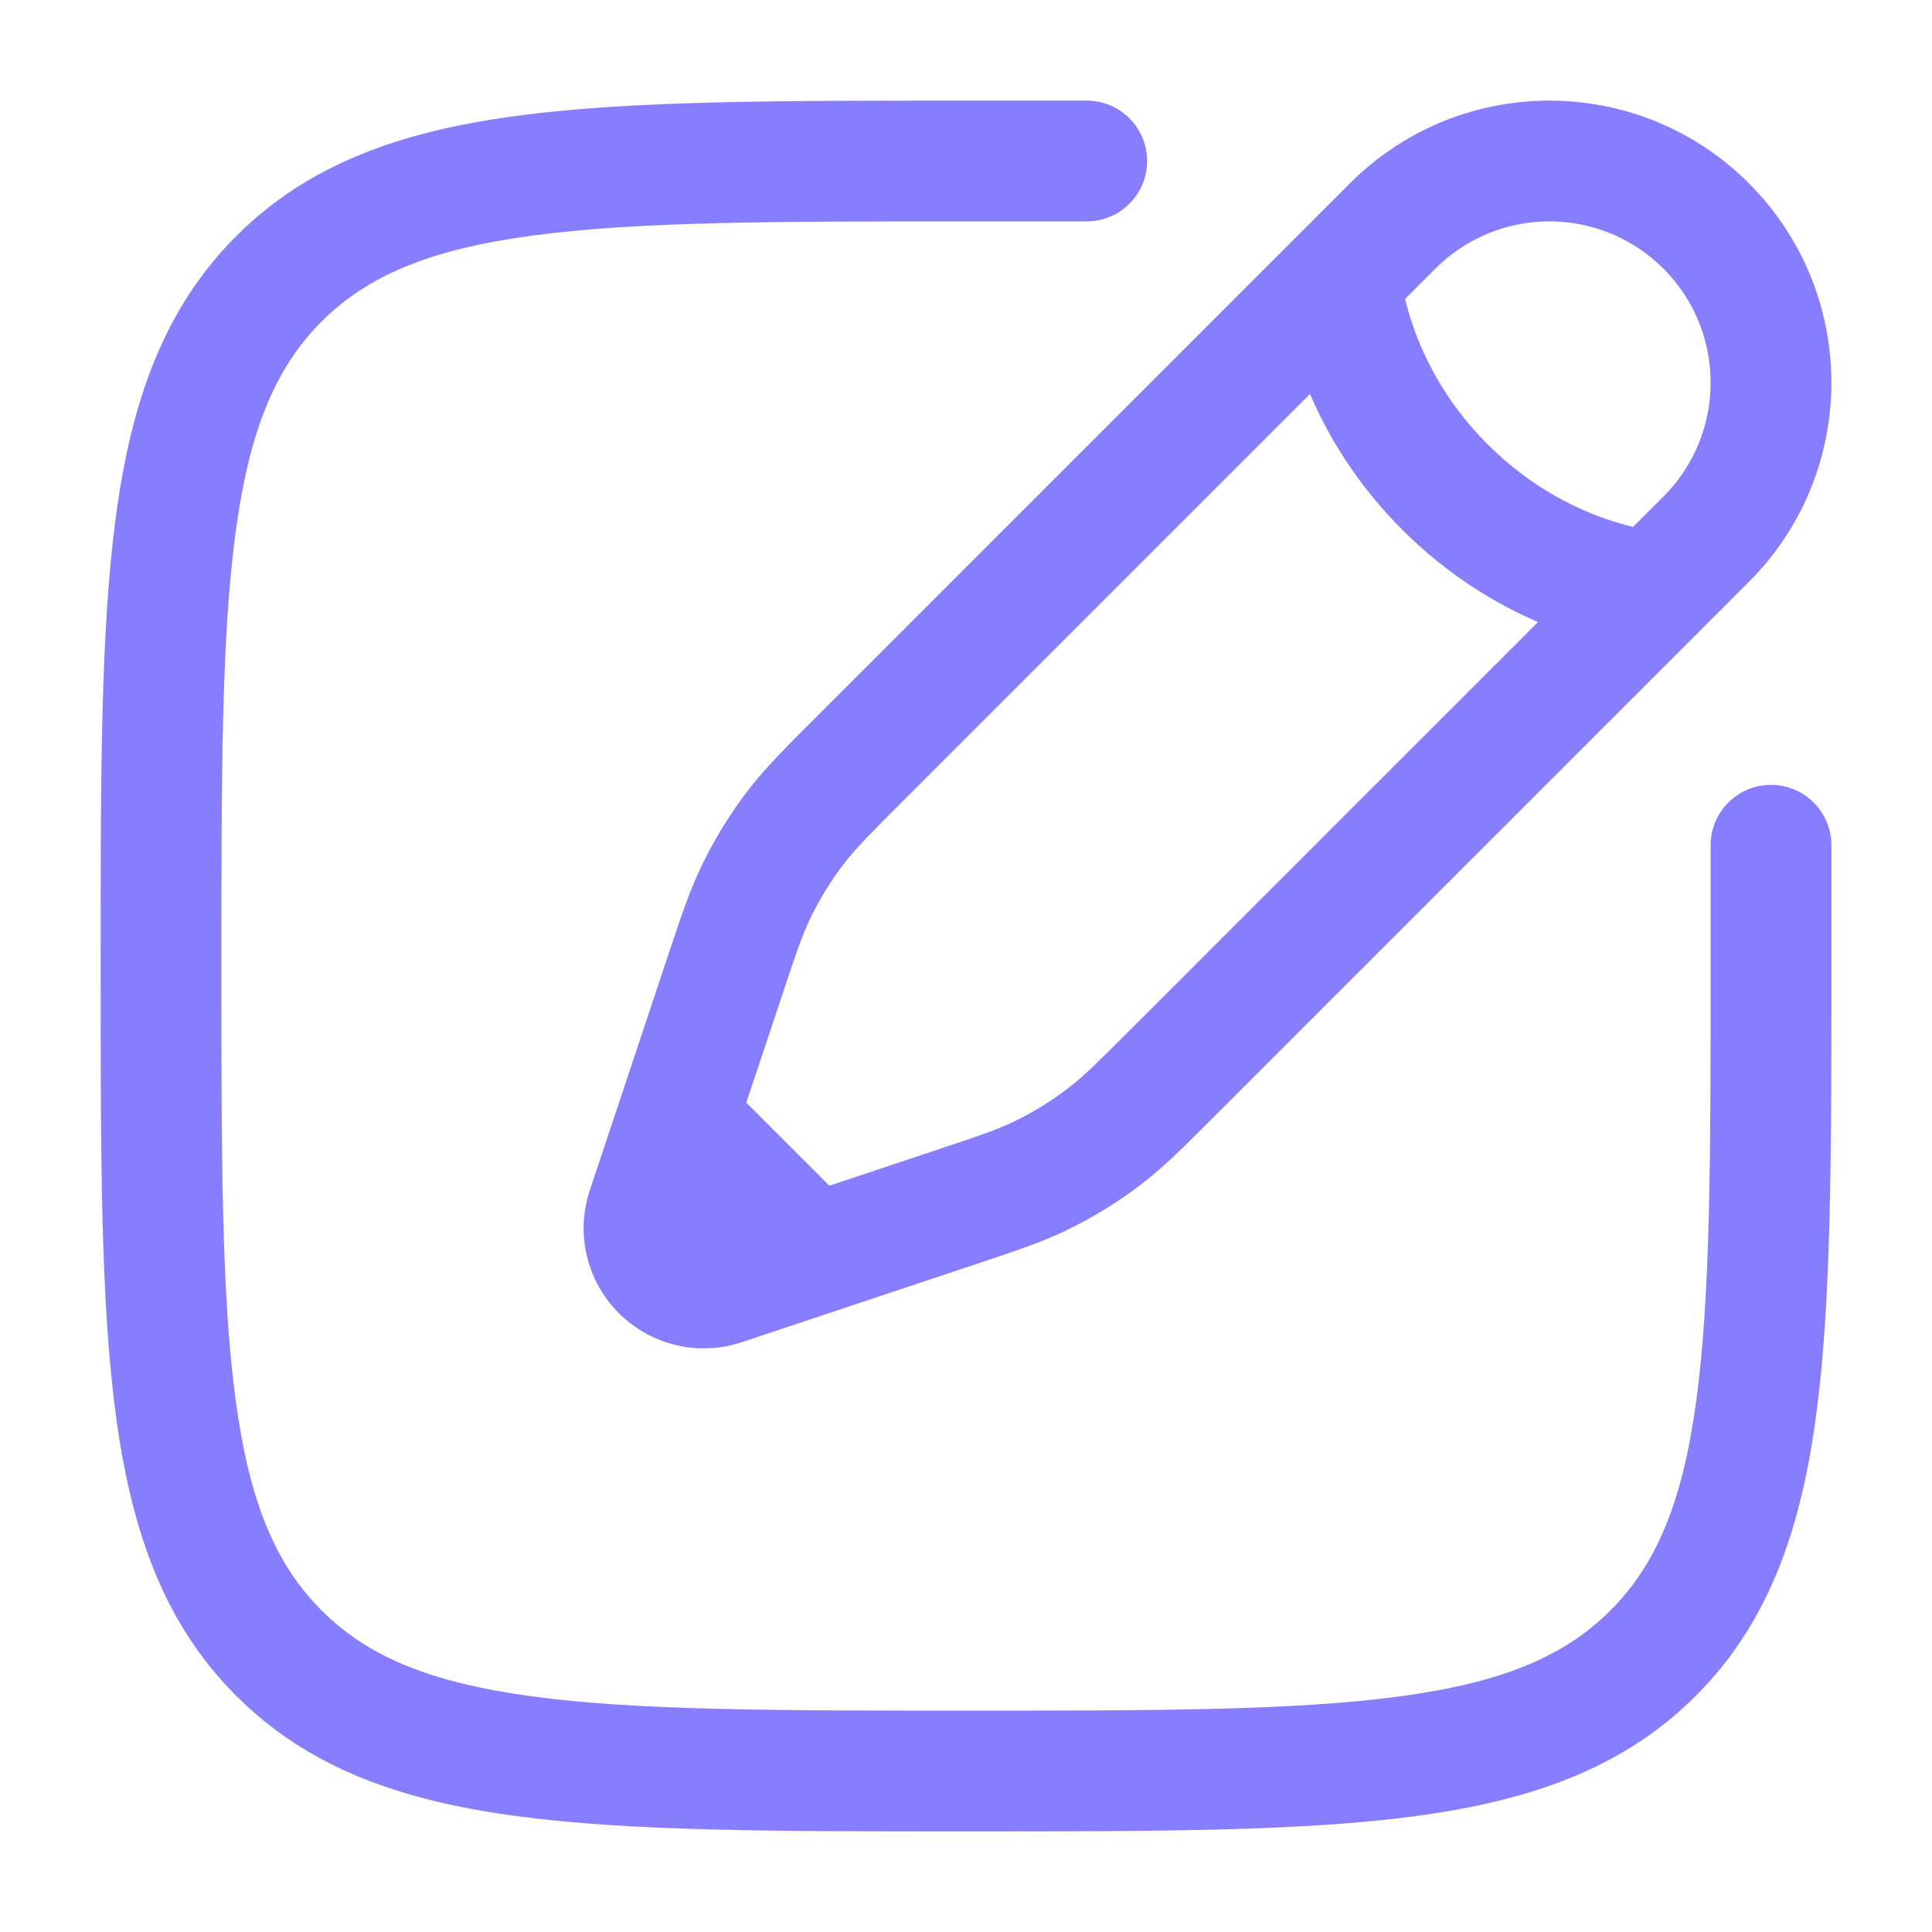
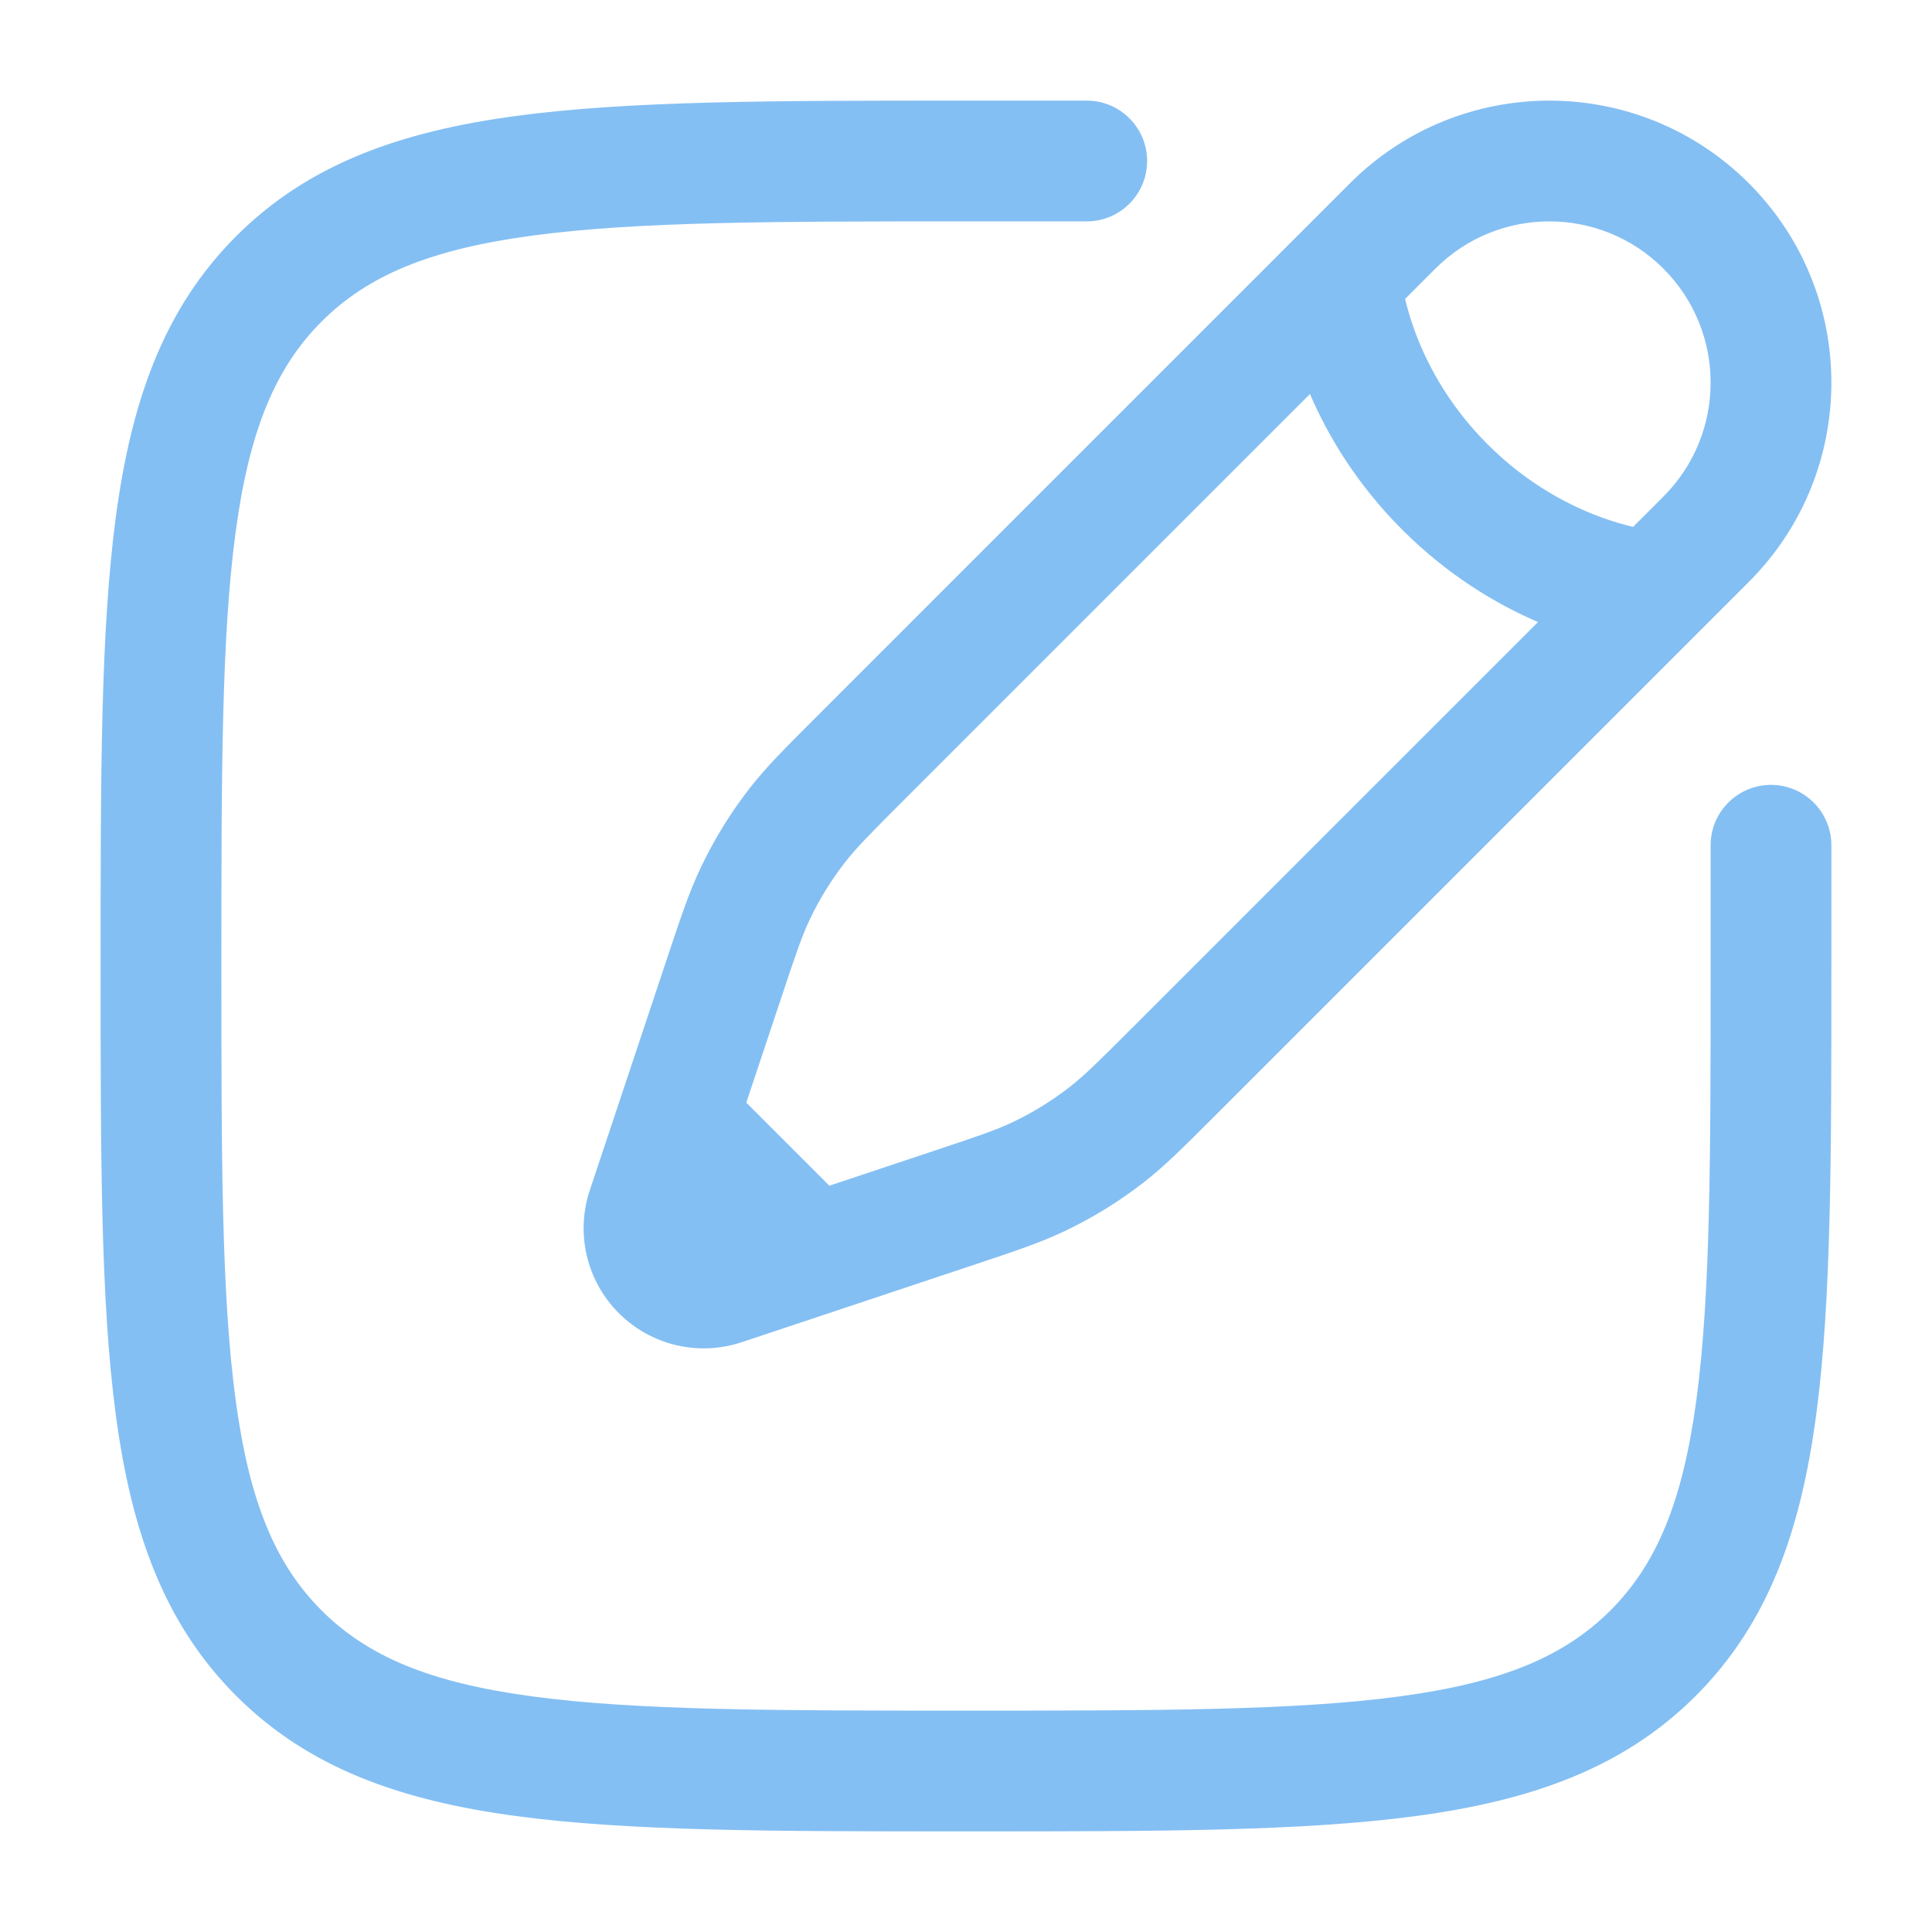
<svg xmlns="http://www.w3.org/2000/svg" width="36" height="36" viewBox="0 0 36 36" fill="none">
-   <path fill-rule="evenodd" clip-rule="evenodd" d="M17.914 1.875H20.25C20.871 1.875 21.375 2.379 21.375 3C21.375 3.621 20.871 4.125 20.25 4.125H18C14.433 4.125 11.87 4.127 9.92 4.39C8.003 4.647 6.847 5.138 5.992 5.992C5.138 6.847 4.647 8.003 4.39 9.92C4.127 11.87 4.125 14.433 4.125 18C4.125 21.567 4.127 24.13 4.39 26.08C4.647 27.997 5.138 29.153 5.992 30.008C6.847 30.862 8.003 31.353 9.92 31.61C11.87 31.873 14.433 31.875 18 31.875C21.567 31.875 24.13 31.873 26.08 31.61C27.997 31.353 29.153 30.862 30.008 30.008C30.862 29.153 31.353 27.997 31.61 26.08C31.873 24.13 31.875 21.567 31.875 18V15.75C31.875 15.129 32.379 14.625 33 14.625C33.621 14.625 34.125 15.129 34.125 15.75V18.086C34.125 21.549 34.125 24.262 33.84 26.379C33.549 28.547 32.941 30.257 31.599 31.599C30.257 32.941 28.547 33.549 26.379 33.84C24.262 34.125 21.549 34.125 18.086 34.125H17.914C14.451 34.125 11.738 34.125 9.621 33.84C7.453 33.549 5.743 32.941 4.401 31.599C3.059 30.257 2.451 28.547 2.16 26.379C1.875 24.262 1.875 21.549 1.875 18.086V17.914C1.875 14.451 1.875 11.738 2.16 9.621C2.451 7.453 3.059 5.743 4.401 4.401C5.743 3.059 7.453 2.451 9.621 2.16C11.738 1.875 14.451 1.875 17.914 1.875ZM25.156 3.414C27.208 1.362 30.534 1.362 32.586 3.414C34.638 5.466 34.638 8.792 32.586 10.844L22.614 20.816C22.057 21.373 21.708 21.722 21.319 22.026C20.86 22.384 20.364 22.69 19.839 22.94C19.393 23.153 18.925 23.309 18.178 23.558L13.821 25.01C13.017 25.278 12.13 25.069 11.531 24.469C10.931 23.87 10.722 22.983 10.99 22.179L12.442 17.822C12.691 17.075 12.847 16.607 13.06 16.161C13.31 15.636 13.616 15.14 13.974 14.681C14.278 14.292 14.627 13.943 15.184 13.386L25.156 3.414ZM30.995 5.005C29.822 3.832 27.92 3.832 26.747 5.005L26.182 5.57C26.216 5.714 26.264 5.885 26.33 6.076C26.545 6.696 26.952 7.512 27.72 8.28C28.488 9.048 29.304 9.455 29.924 9.67C30.115 9.736 30.286 9.784 30.43 9.818L30.995 9.253C32.168 8.08 32.168 6.178 30.995 5.005ZM28.658 11.591C27.884 11.258 26.982 10.724 26.129 9.871C25.276 9.018 24.742 8.116 24.409 7.342L16.826 14.925C16.201 15.55 15.957 15.798 15.748 16.065C15.491 16.395 15.271 16.751 15.091 17.129C14.945 17.434 14.833 17.764 14.554 18.603L13.906 20.546L15.454 22.094L17.397 21.446C18.236 21.167 18.566 21.055 18.871 20.909C19.249 20.729 19.605 20.509 19.935 20.252C20.202 20.044 20.45 19.799 21.075 19.174L28.658 11.591Z" fill="#877EFF" />
+   <path fill-rule="evenodd" clip-rule="evenodd" d="M17.914 1.875H20.25C20.871 1.875 21.375 2.379 21.375 3C21.375 3.621 20.871 4.125 20.25 4.125H18C14.433 4.125 11.87 4.127 9.92 4.39C8.003 4.647 6.847 5.138 5.992 5.992C5.138 6.847 4.647 8.003 4.39 9.92C4.127 11.87 4.125 14.433 4.125 18C4.125 21.567 4.127 24.13 4.39 26.08C4.647 27.997 5.138 29.153 5.992 30.008C6.847 30.862 8.003 31.353 9.92 31.61C11.87 31.873 14.433 31.875 18 31.875C21.567 31.875 24.13 31.873 26.08 31.61C27.997 31.353 29.153 30.862 30.008 30.008C30.862 29.153 31.353 27.997 31.61 26.08C31.873 24.13 31.875 21.567 31.875 18V15.75C31.875 15.129 32.379 14.625 33 14.625C33.621 14.625 34.125 15.129 34.125 15.75V18.086C34.125 21.549 34.125 24.262 33.84 26.379C33.549 28.547 32.941 30.257 31.599 31.599C30.257 32.941 28.547 33.549 26.379 33.84C24.262 34.125 21.549 34.125 18.086 34.125H17.914C14.451 34.125 11.738 34.125 9.621 33.84C7.453 33.549 5.743 32.941 4.401 31.599C3.059 30.257 2.451 28.547 2.16 26.379C1.875 24.262 1.875 21.549 1.875 18.086V17.914C1.875 14.451 1.875 11.738 2.16 9.621C2.451 7.453 3.059 5.743 4.401 4.401C5.743 3.059 7.453 2.451 9.621 2.16C11.738 1.875 14.451 1.875 17.914 1.875ZM25.156 3.414C27.208 1.362 30.534 1.362 32.586 3.414C34.638 5.466 34.638 8.792 32.586 10.844L22.614 20.816C22.057 21.373 21.708 21.722 21.319 22.026C20.86 22.384 20.364 22.69 19.839 22.94C19.393 23.153 18.925 23.309 18.178 23.558L13.821 25.01C13.017 25.278 12.13 25.069 11.531 24.469C10.931 23.87 10.722 22.983 10.99 22.179L12.442 17.822C12.691 17.075 12.847 16.607 13.06 16.161C13.31 15.636 13.616 15.14 13.974 14.681C14.278 14.292 14.627 13.943 15.184 13.386L25.156 3.414ZM30.995 5.005C29.822 3.832 27.92 3.832 26.747 5.005L26.182 5.57C26.216 5.714 26.264 5.885 26.33 6.076C26.545 6.696 26.952 7.512 27.72 8.28C28.488 9.048 29.304 9.455 29.924 9.67C30.115 9.736 30.286 9.784 30.43 9.818L30.995 9.253C32.168 8.08 32.168 6.178 30.995 5.005ZM28.658 11.591C27.884 11.258 26.982 10.724 26.129 9.871C25.276 9.018 24.742 8.116 24.409 7.342L16.826 14.925C16.201 15.55 15.957 15.798 15.748 16.065C15.491 16.395 15.271 16.751 15.091 17.129C14.945 17.434 14.833 17.764 14.554 18.603L13.906 20.546L15.454 22.094L17.397 21.446C18.236 21.167 18.566 21.055 18.871 20.909C19.249 20.729 19.605 20.509 19.935 20.252C20.202 20.044 20.45 19.799 21.075 19.174L28.658 11.591Z" fill="#84BFF3" />
</svg>
